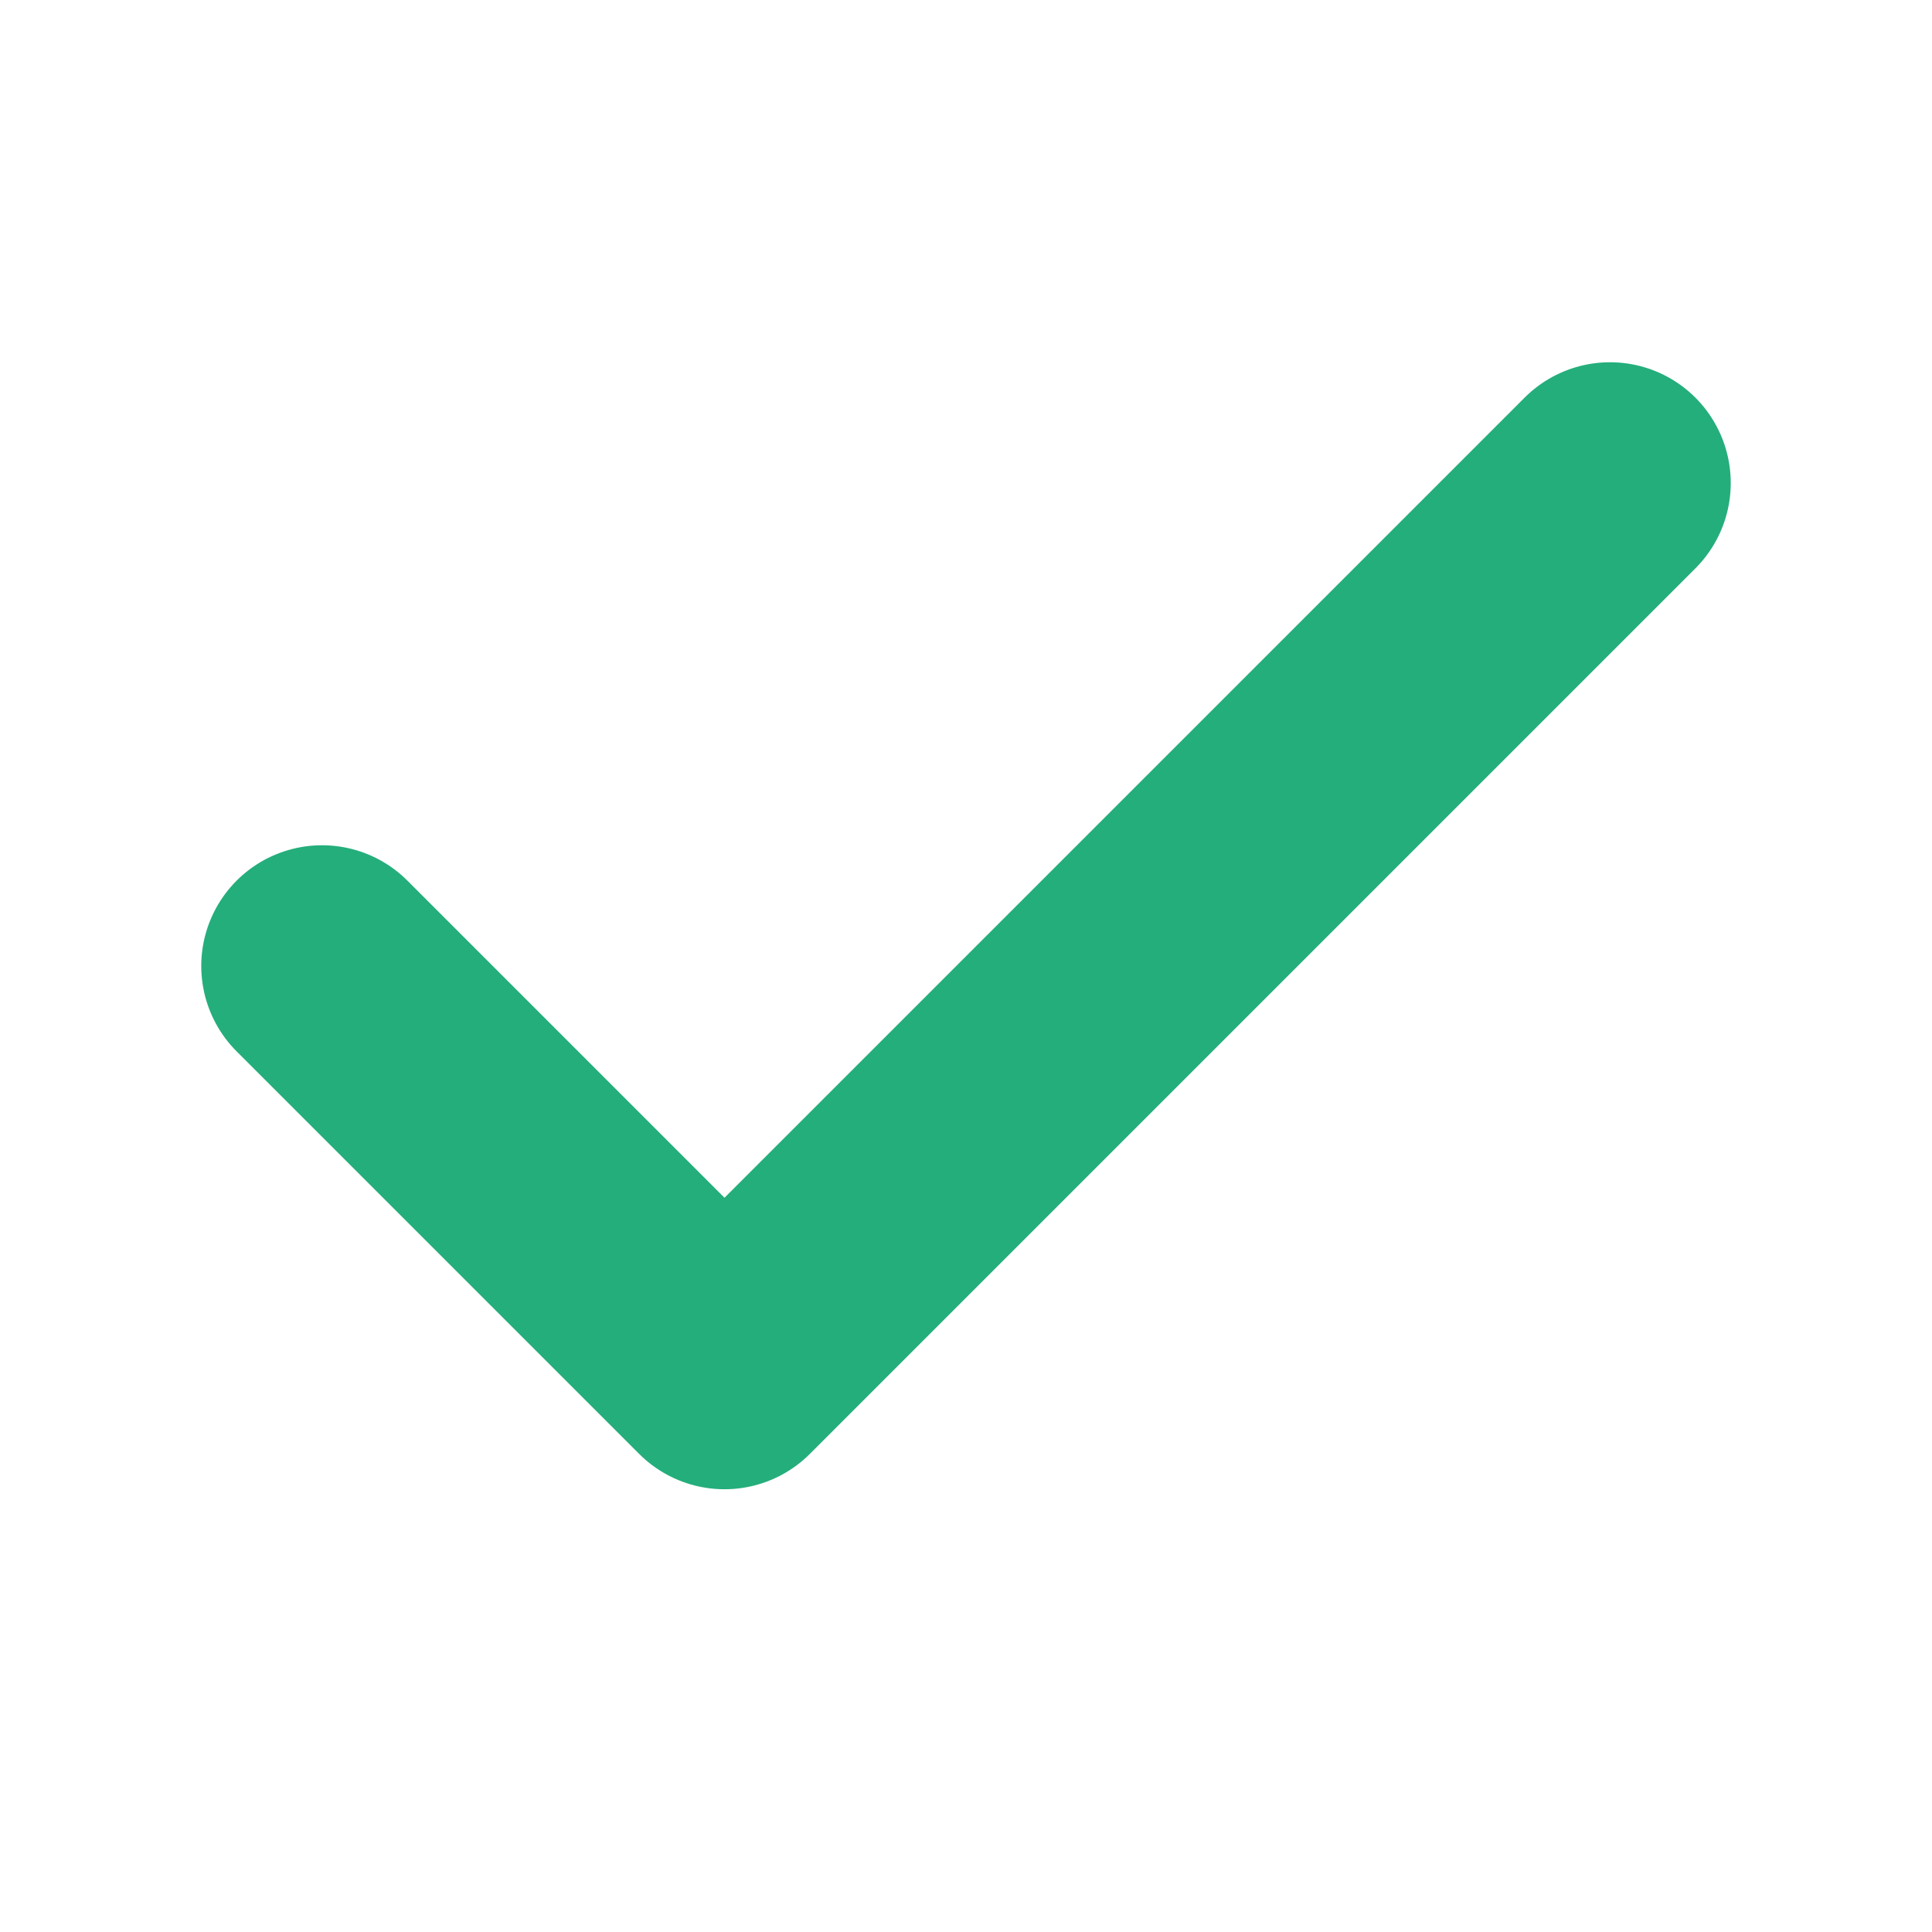
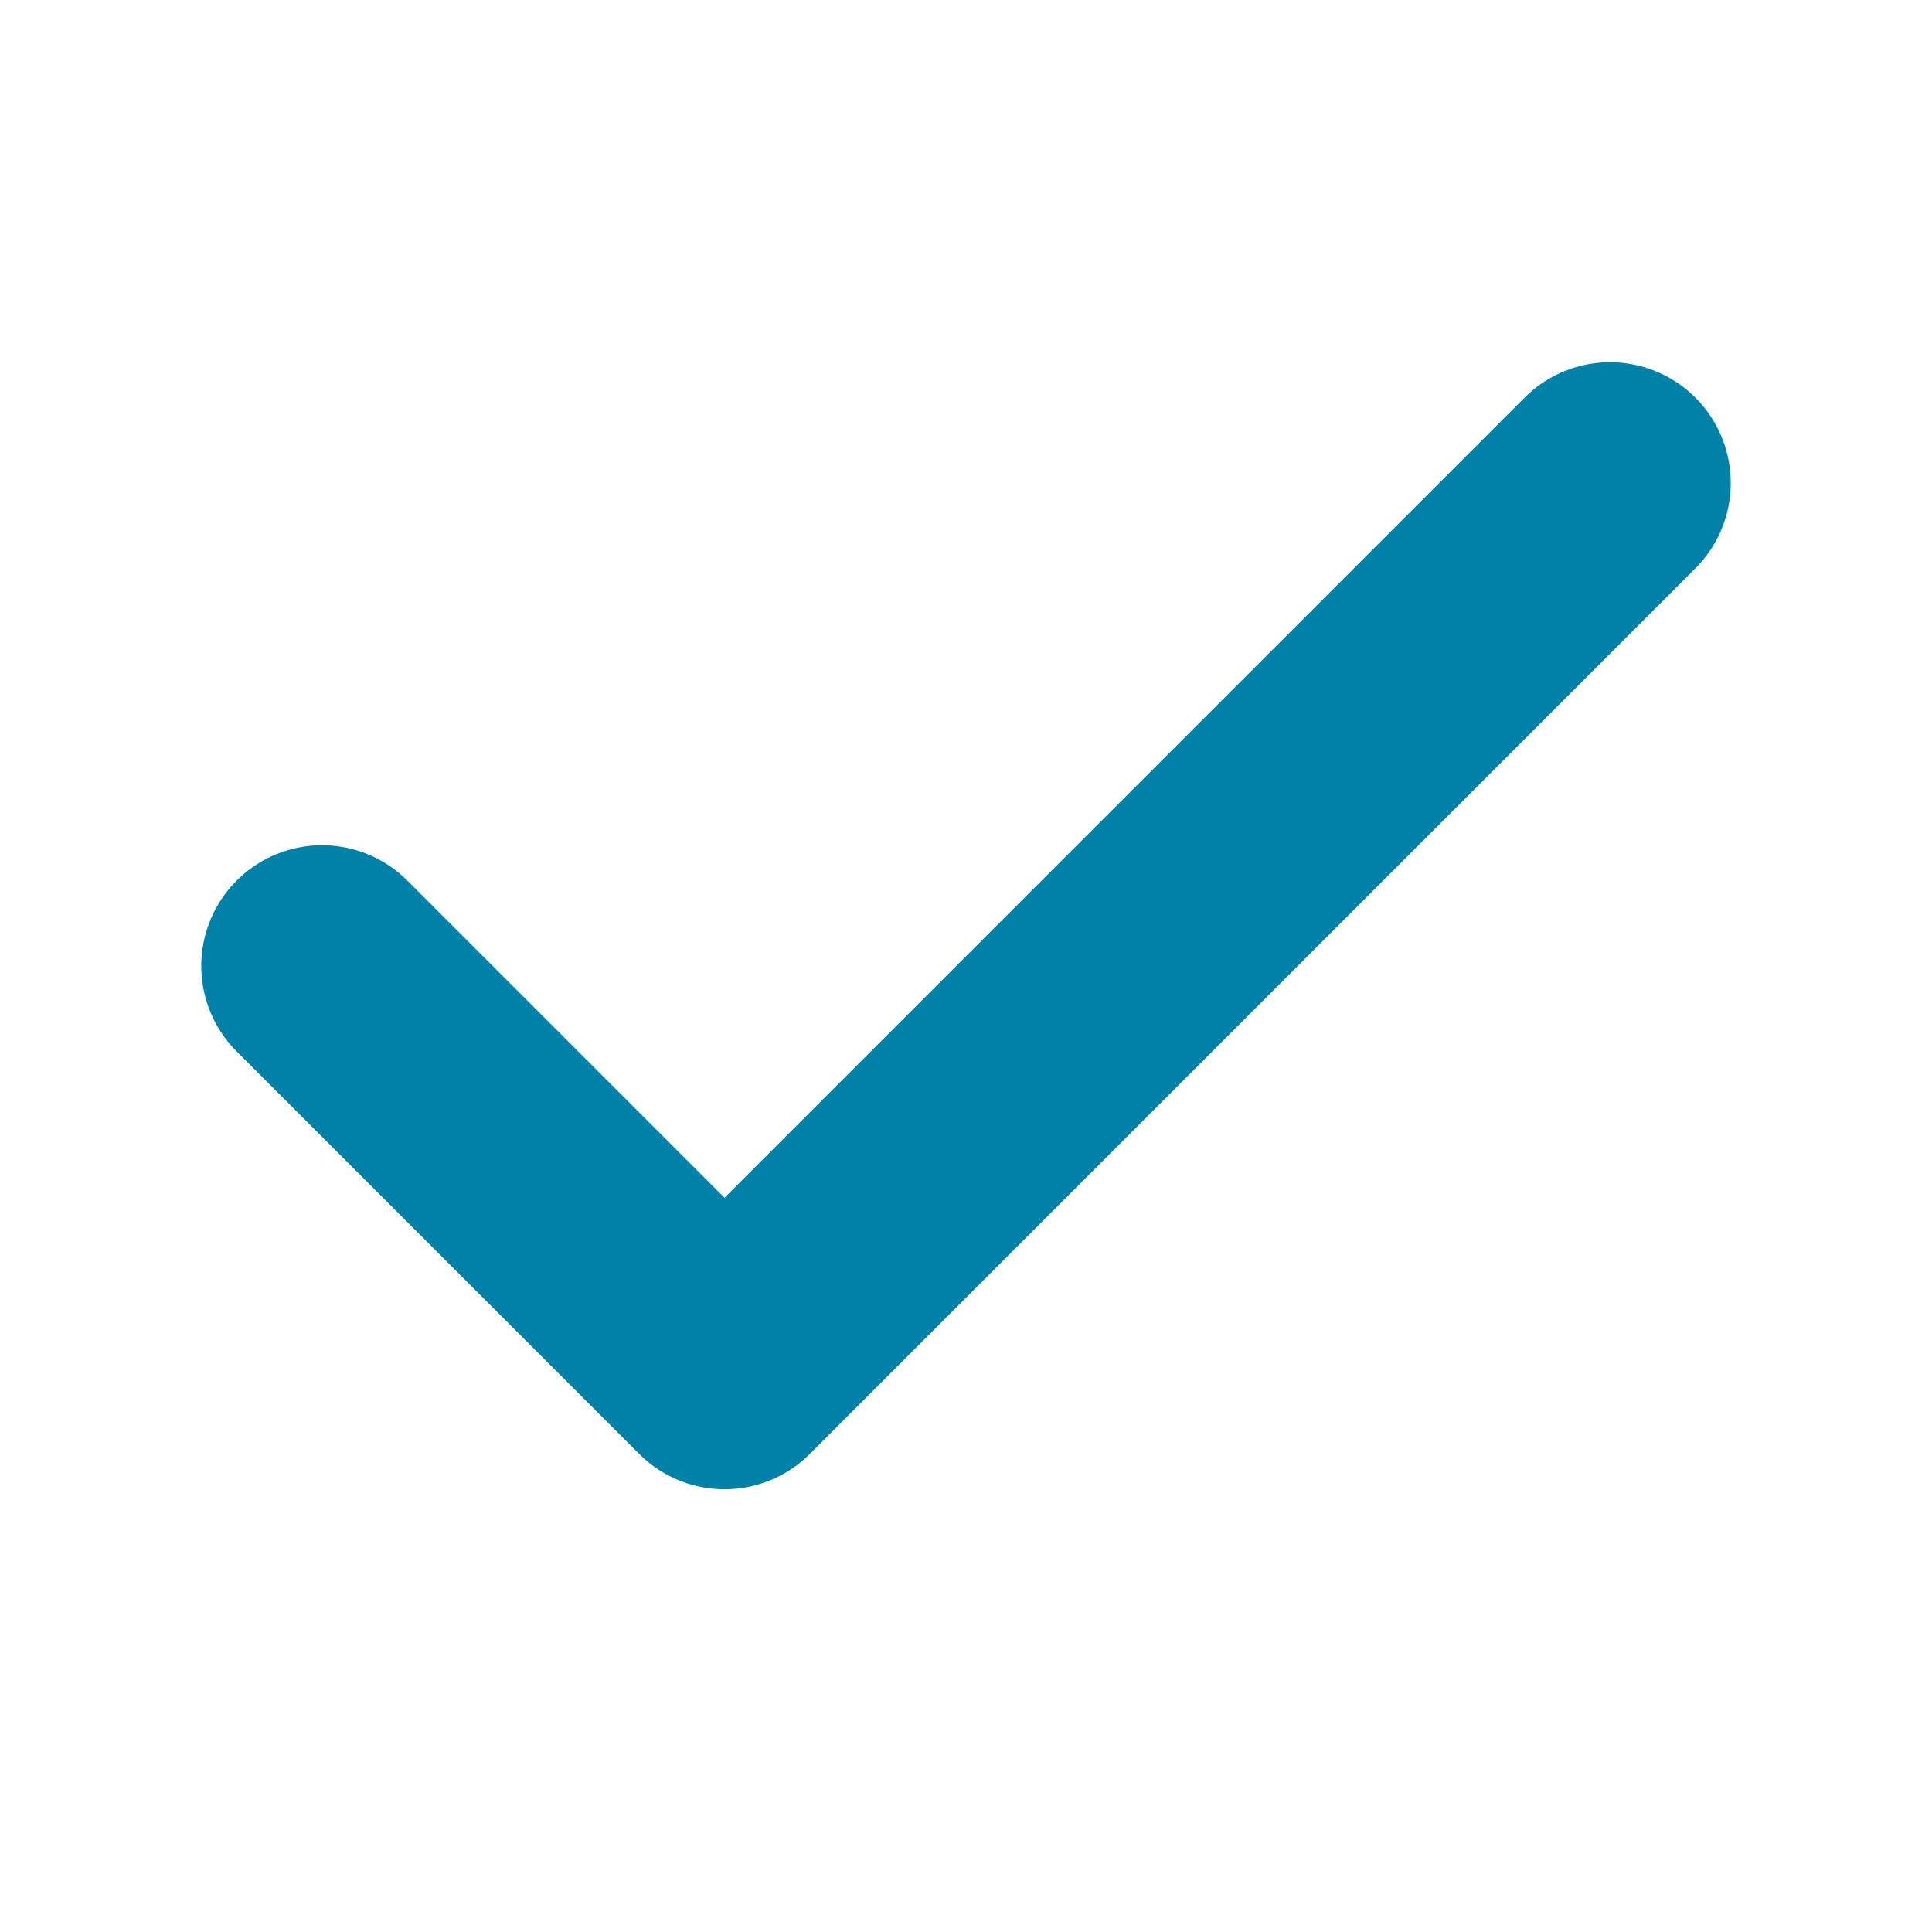
<svg xmlns="http://www.w3.org/2000/svg" width="12" height="12" viewBox="0 0 12 12" fill="none">
-   <path d="M10 3L4.5 8.5L2 6" stroke="#24AE7C" stroke-width="1.5" stroke-linecap="round" stroke-linejoin="round" />
+   <path d="M10 3L4.5 8.5L2 6" stroke="#0081A7" stroke-width="1.5" stroke-linecap="round" stroke-linejoin="round" />
</svg>
